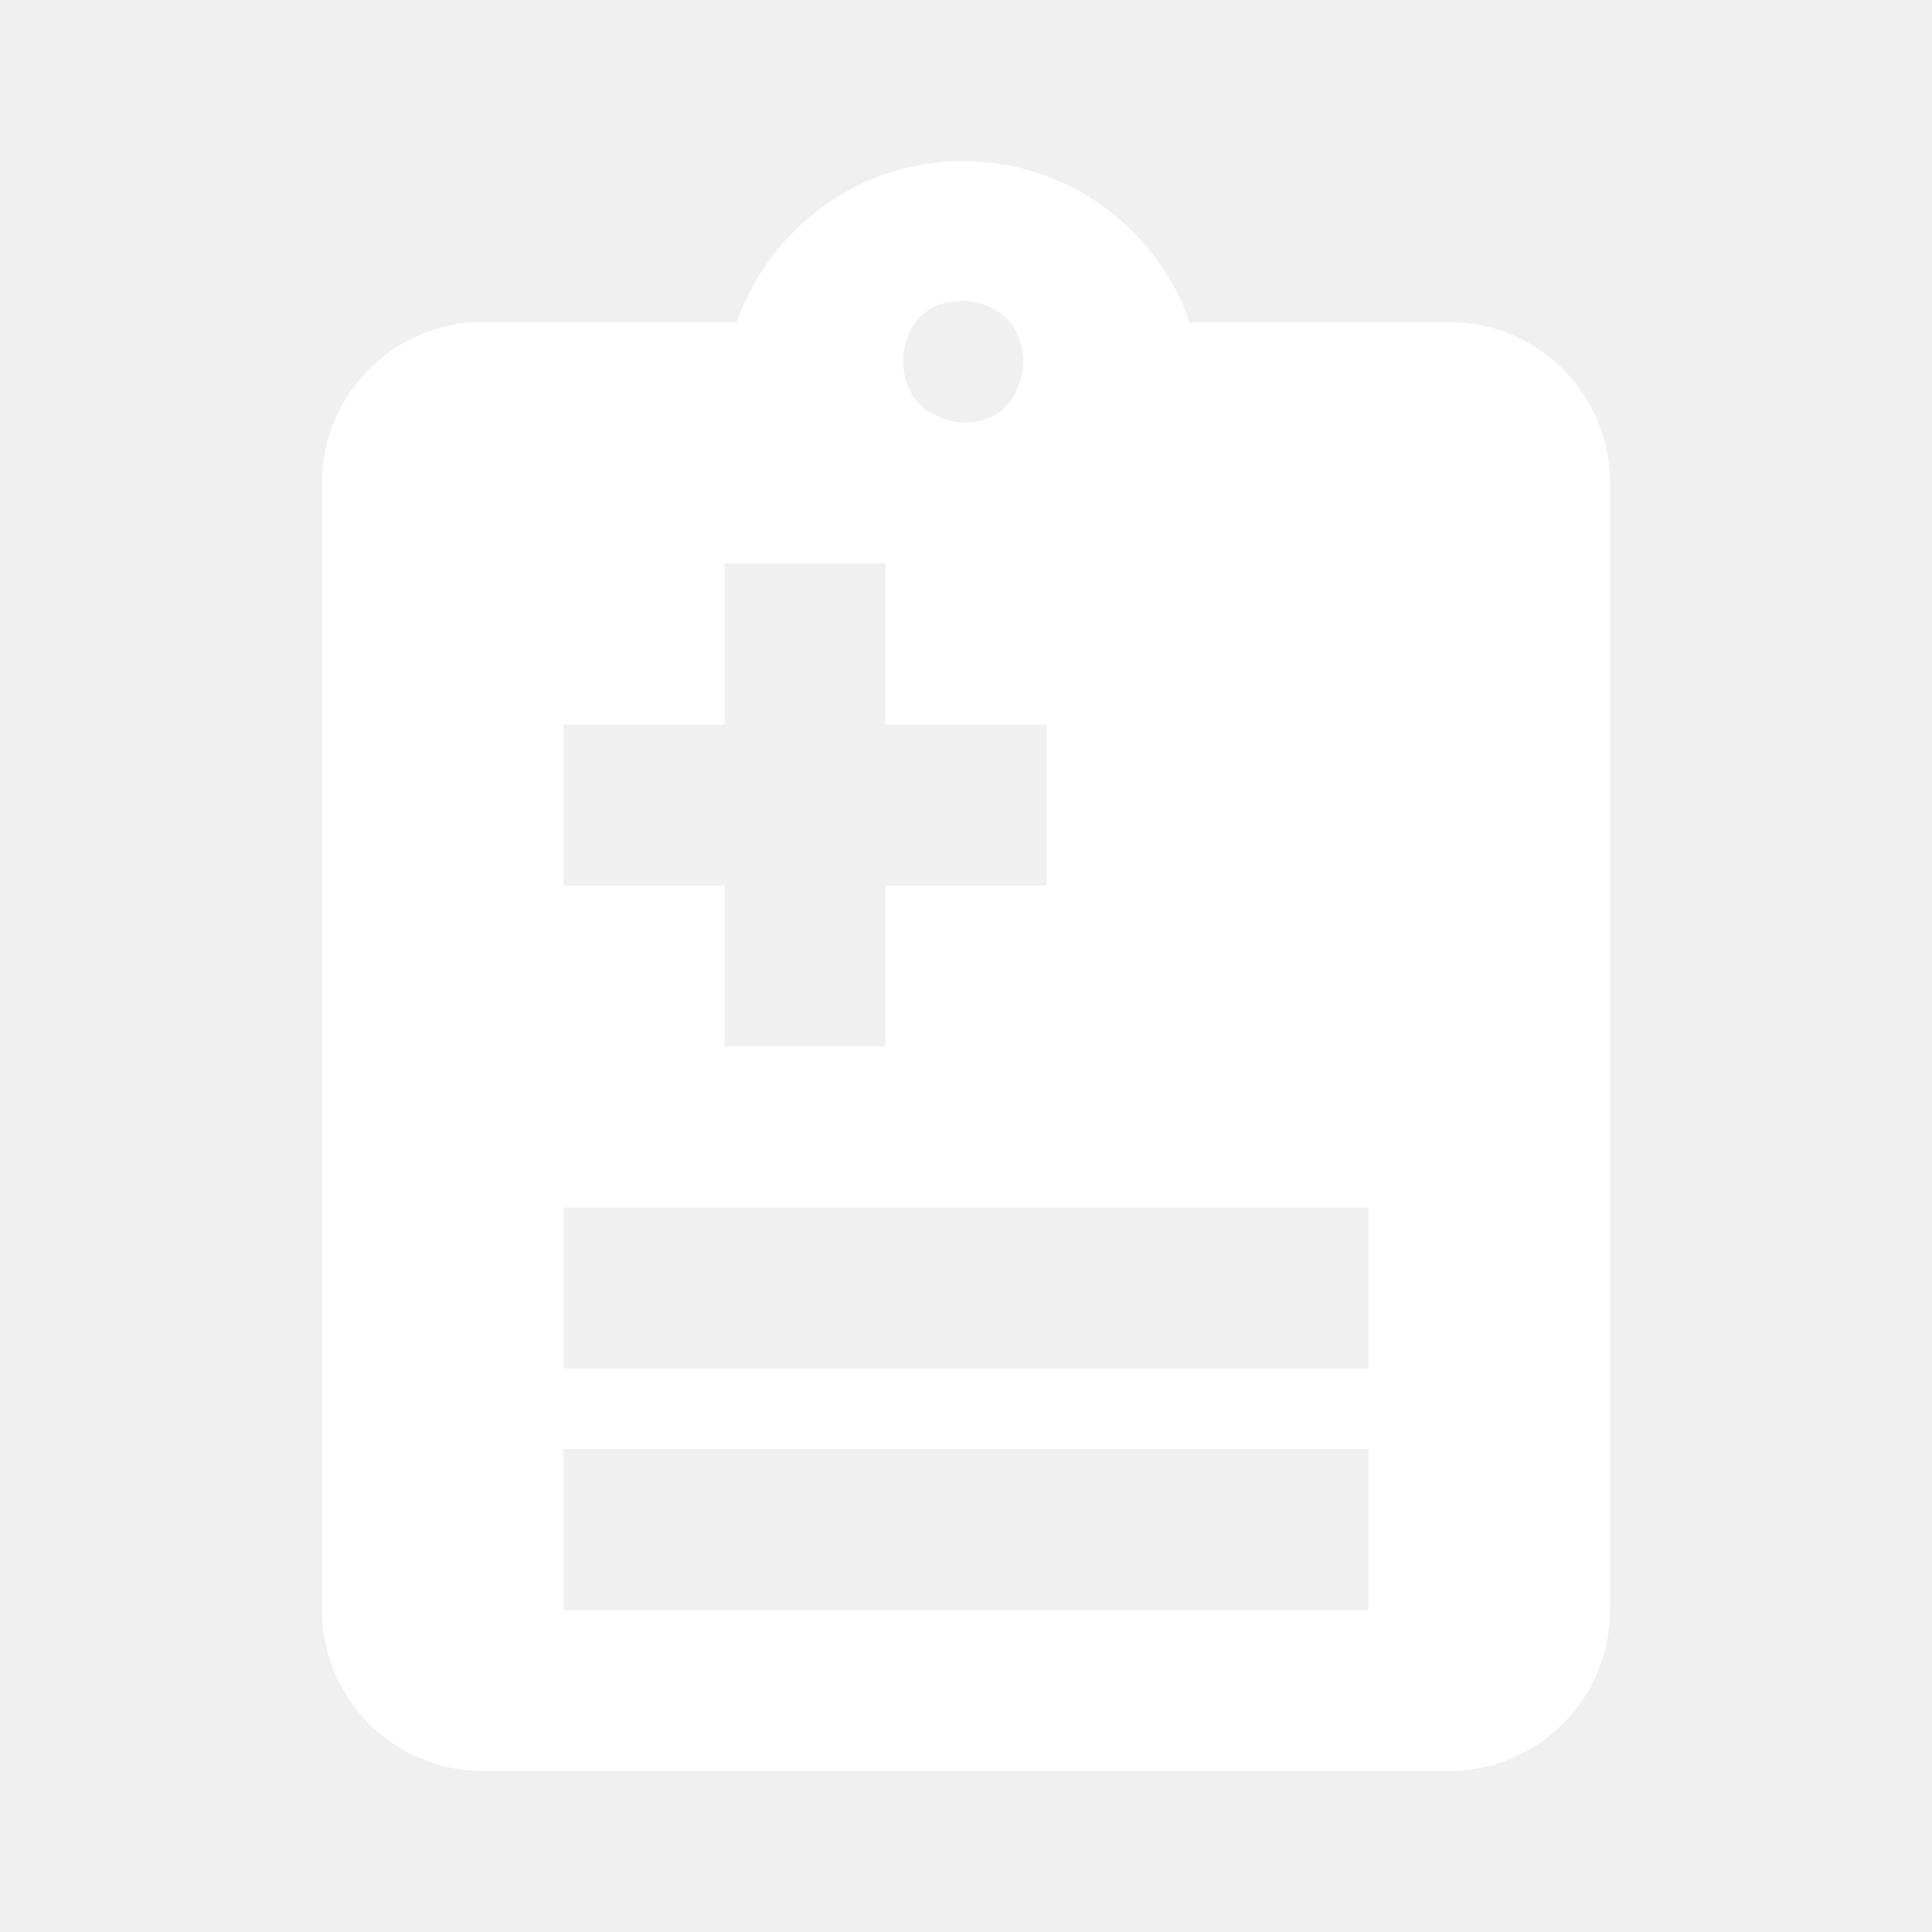
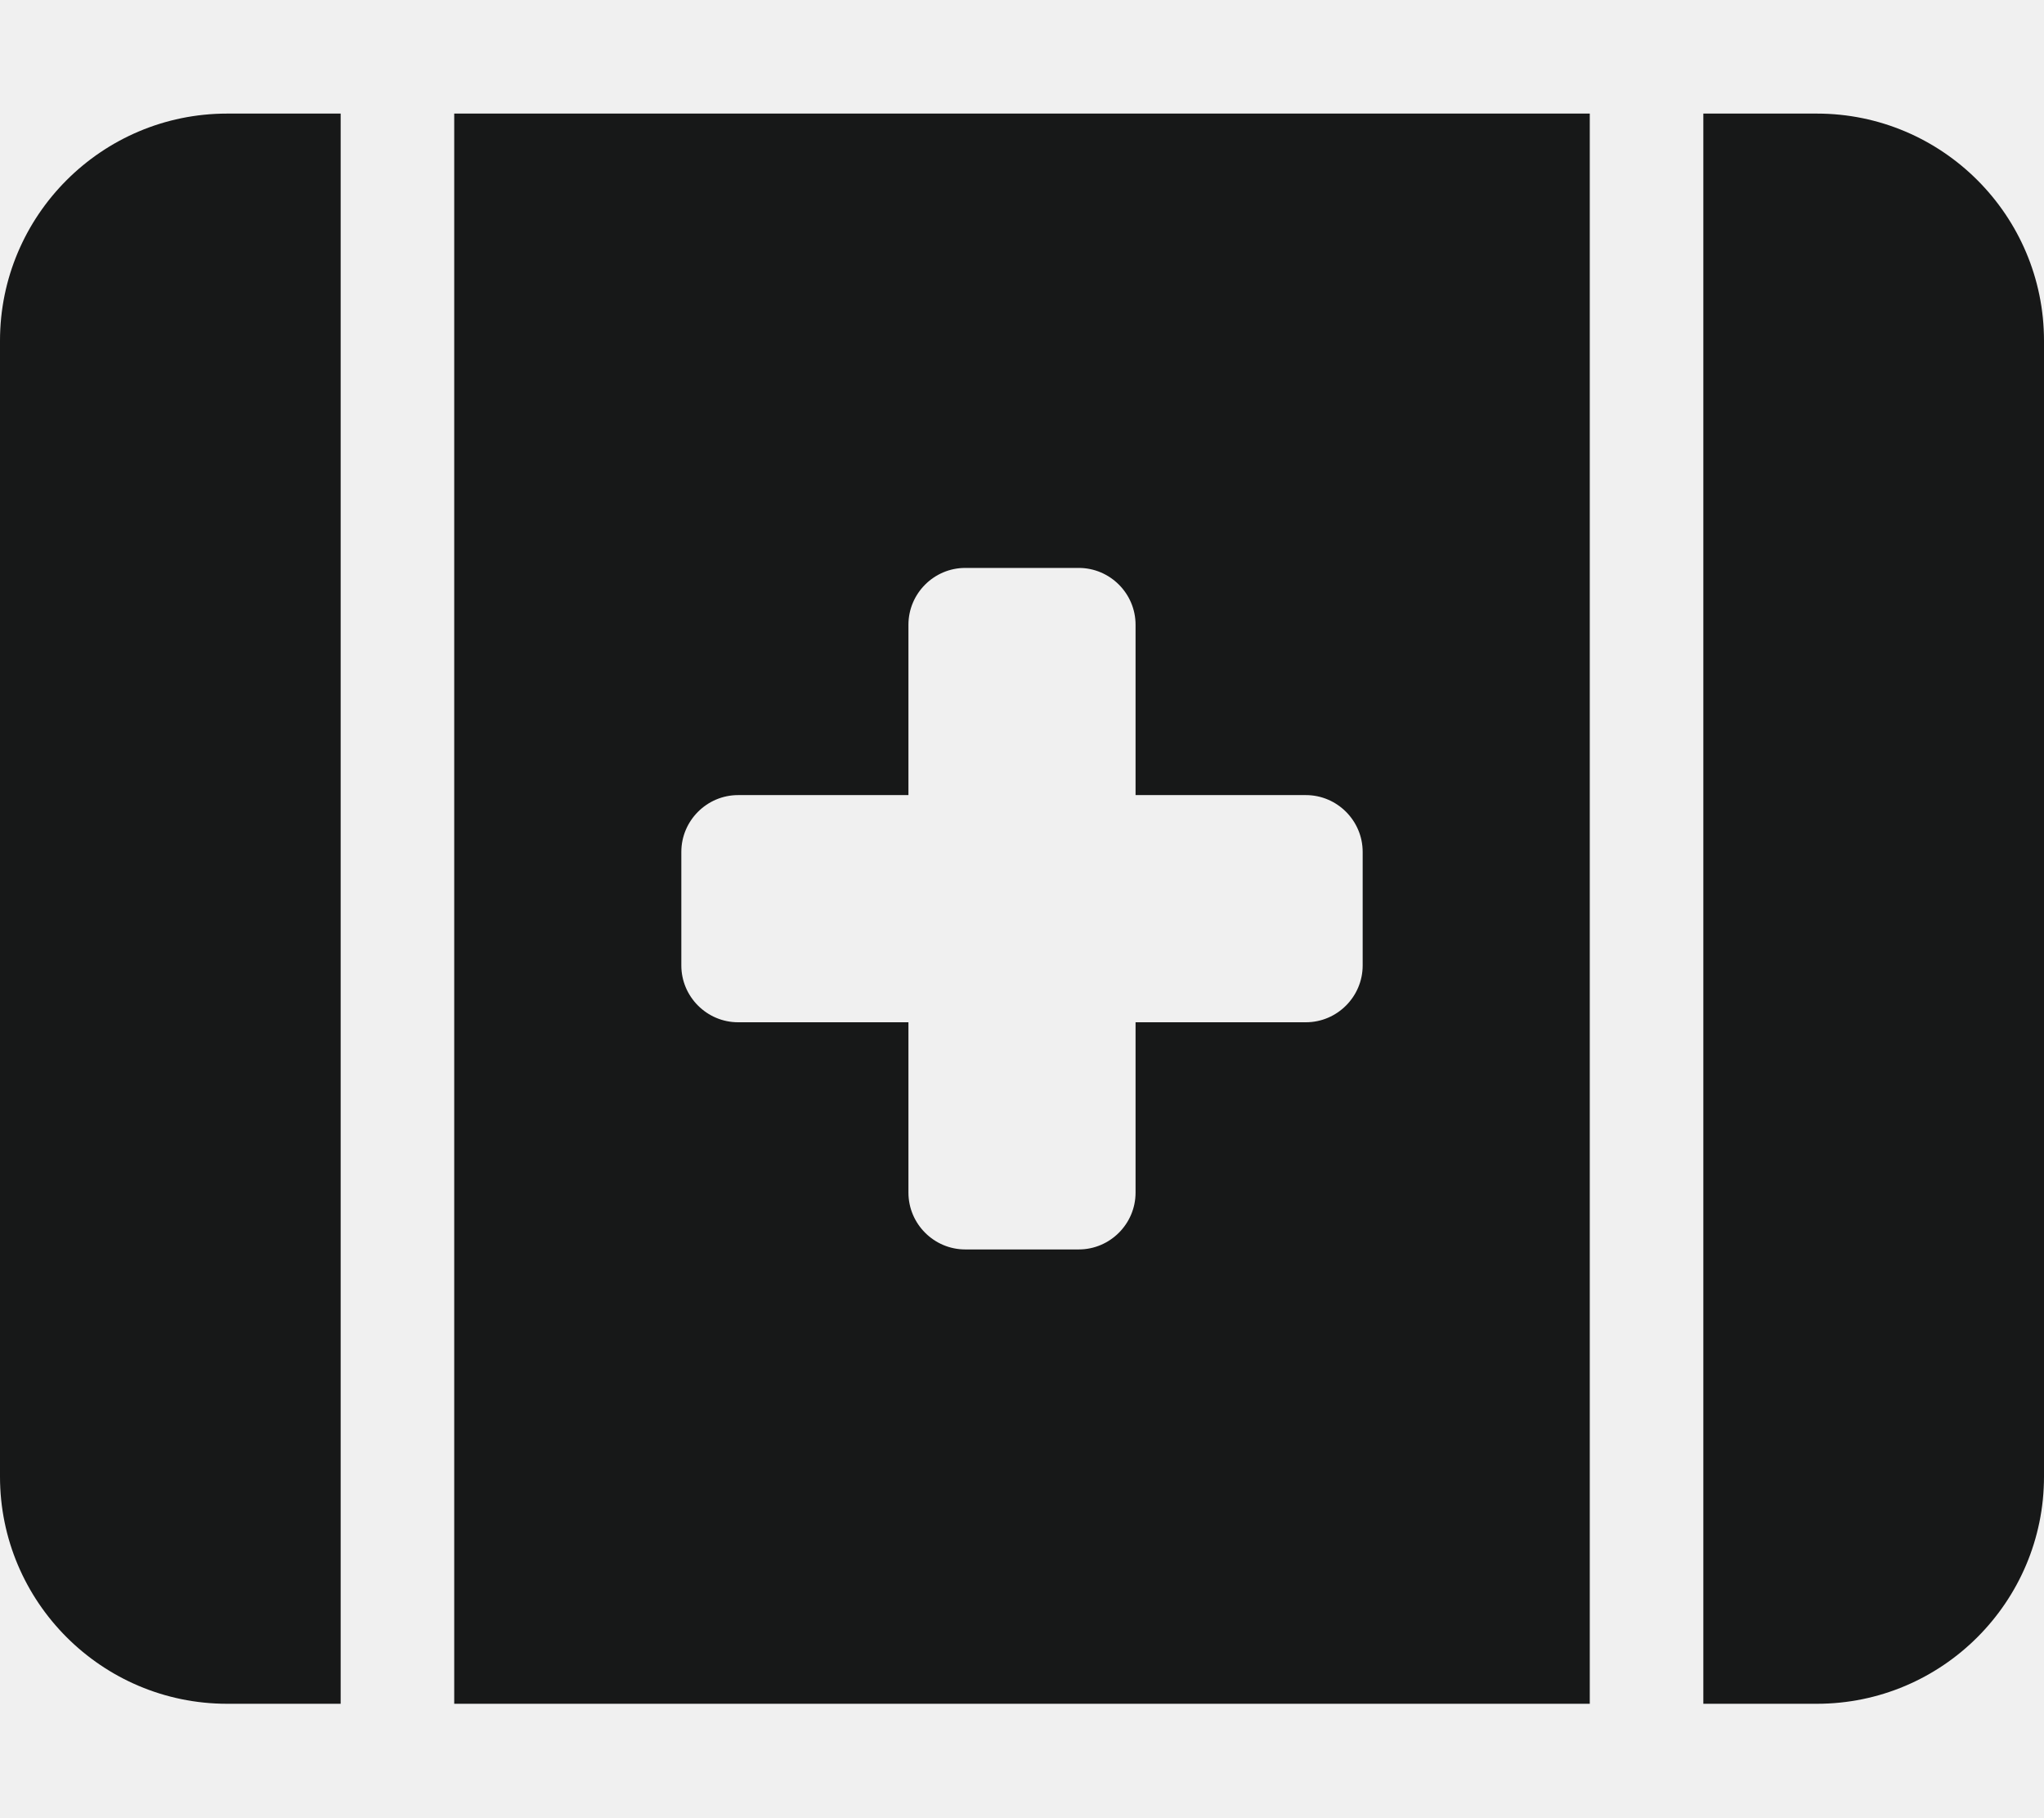
- <svg xmlns="http://www.w3.org/2000/svg" width="12" height="12" viewBox="0 0 24 24">
-   <path fill="#fff" fill-rule="evenodd" d="M14.948 4q-.084 0-.167.008A2.99 2.99 0 0 0 11.965 2c-1.296 0-2.4.835-2.814 2.003L9.051 4H6a2 2 0 0 0-2 2v14a2 2 0 0 0 2 2h12a2 2 0 0 0 2-2V6a2 2 0 0 0-2-2zm-3.73.467c0 .765.747.782.747.782c.73 0 .747-.73.747-.73c0-.782-.747-.782-.747-.782c-.747 0-.747.73-.747.73M9 7v2H7v2h2v2h2v-2h2V9h-2V7zm8 10H7v-2h10zM7 20h10v-2H7z" clip-rule="evenodd" />
+ <svg xmlns="http://www.w3.org/2000/svg" width="576" height="512" viewBox="0 0 576 512">
+   <path fill="#171818" d="M64 32C28.7 32 0 60.7 0 96v320c0 35.3 28.7 64 64 64h32V32zm64 0v448h320V32zm384 448c35.3 0 64-28.7 64-64V96c0-35.3-28.7-64-64-64h-32v448zM256 176c0-8.8 7.2-16 16-16h32c8.8 0 16 7.2 16 16v48h48c8.8 0 16 7.2 16 16v32c0 8.8-7.2 16-16 16h-48v48c0 8.8-7.2 16-16 16h-32c-8.8 0-16-7.2-16-16v-48h-48c-8.8 0-16-7.2-16-16v-32c0-8.8 7.2-16 16-16h48z" />
</svg>
